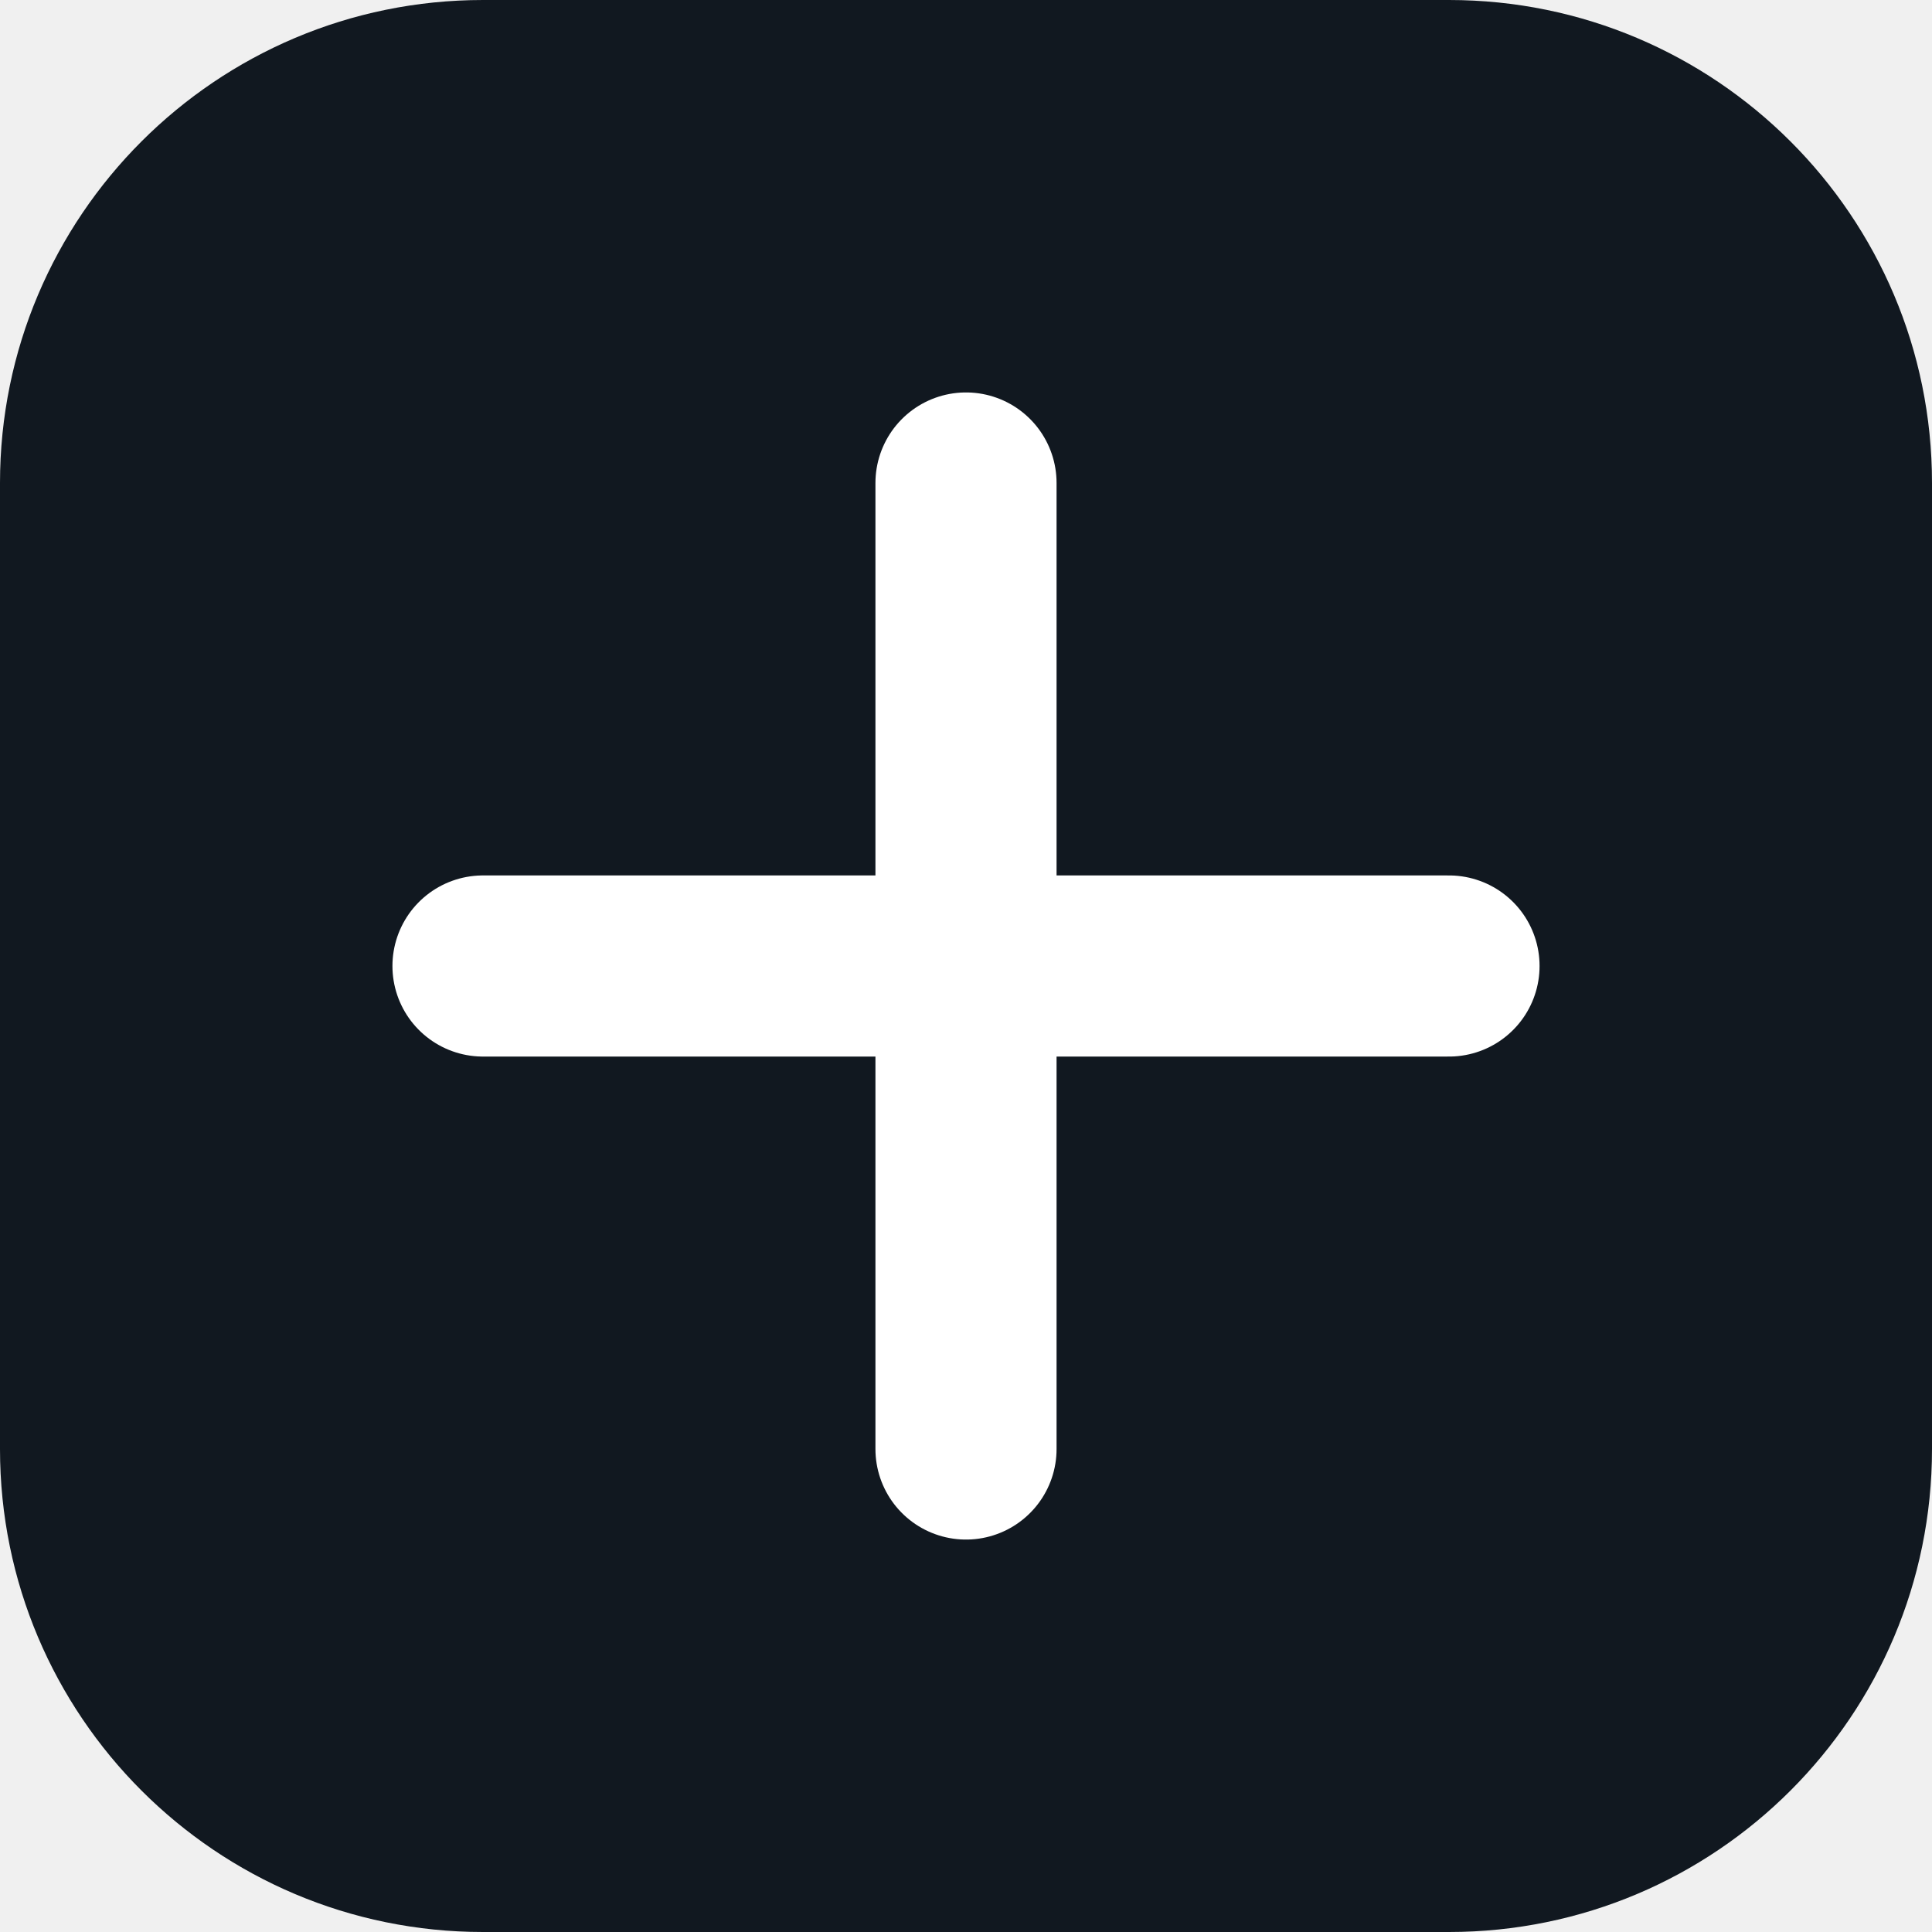
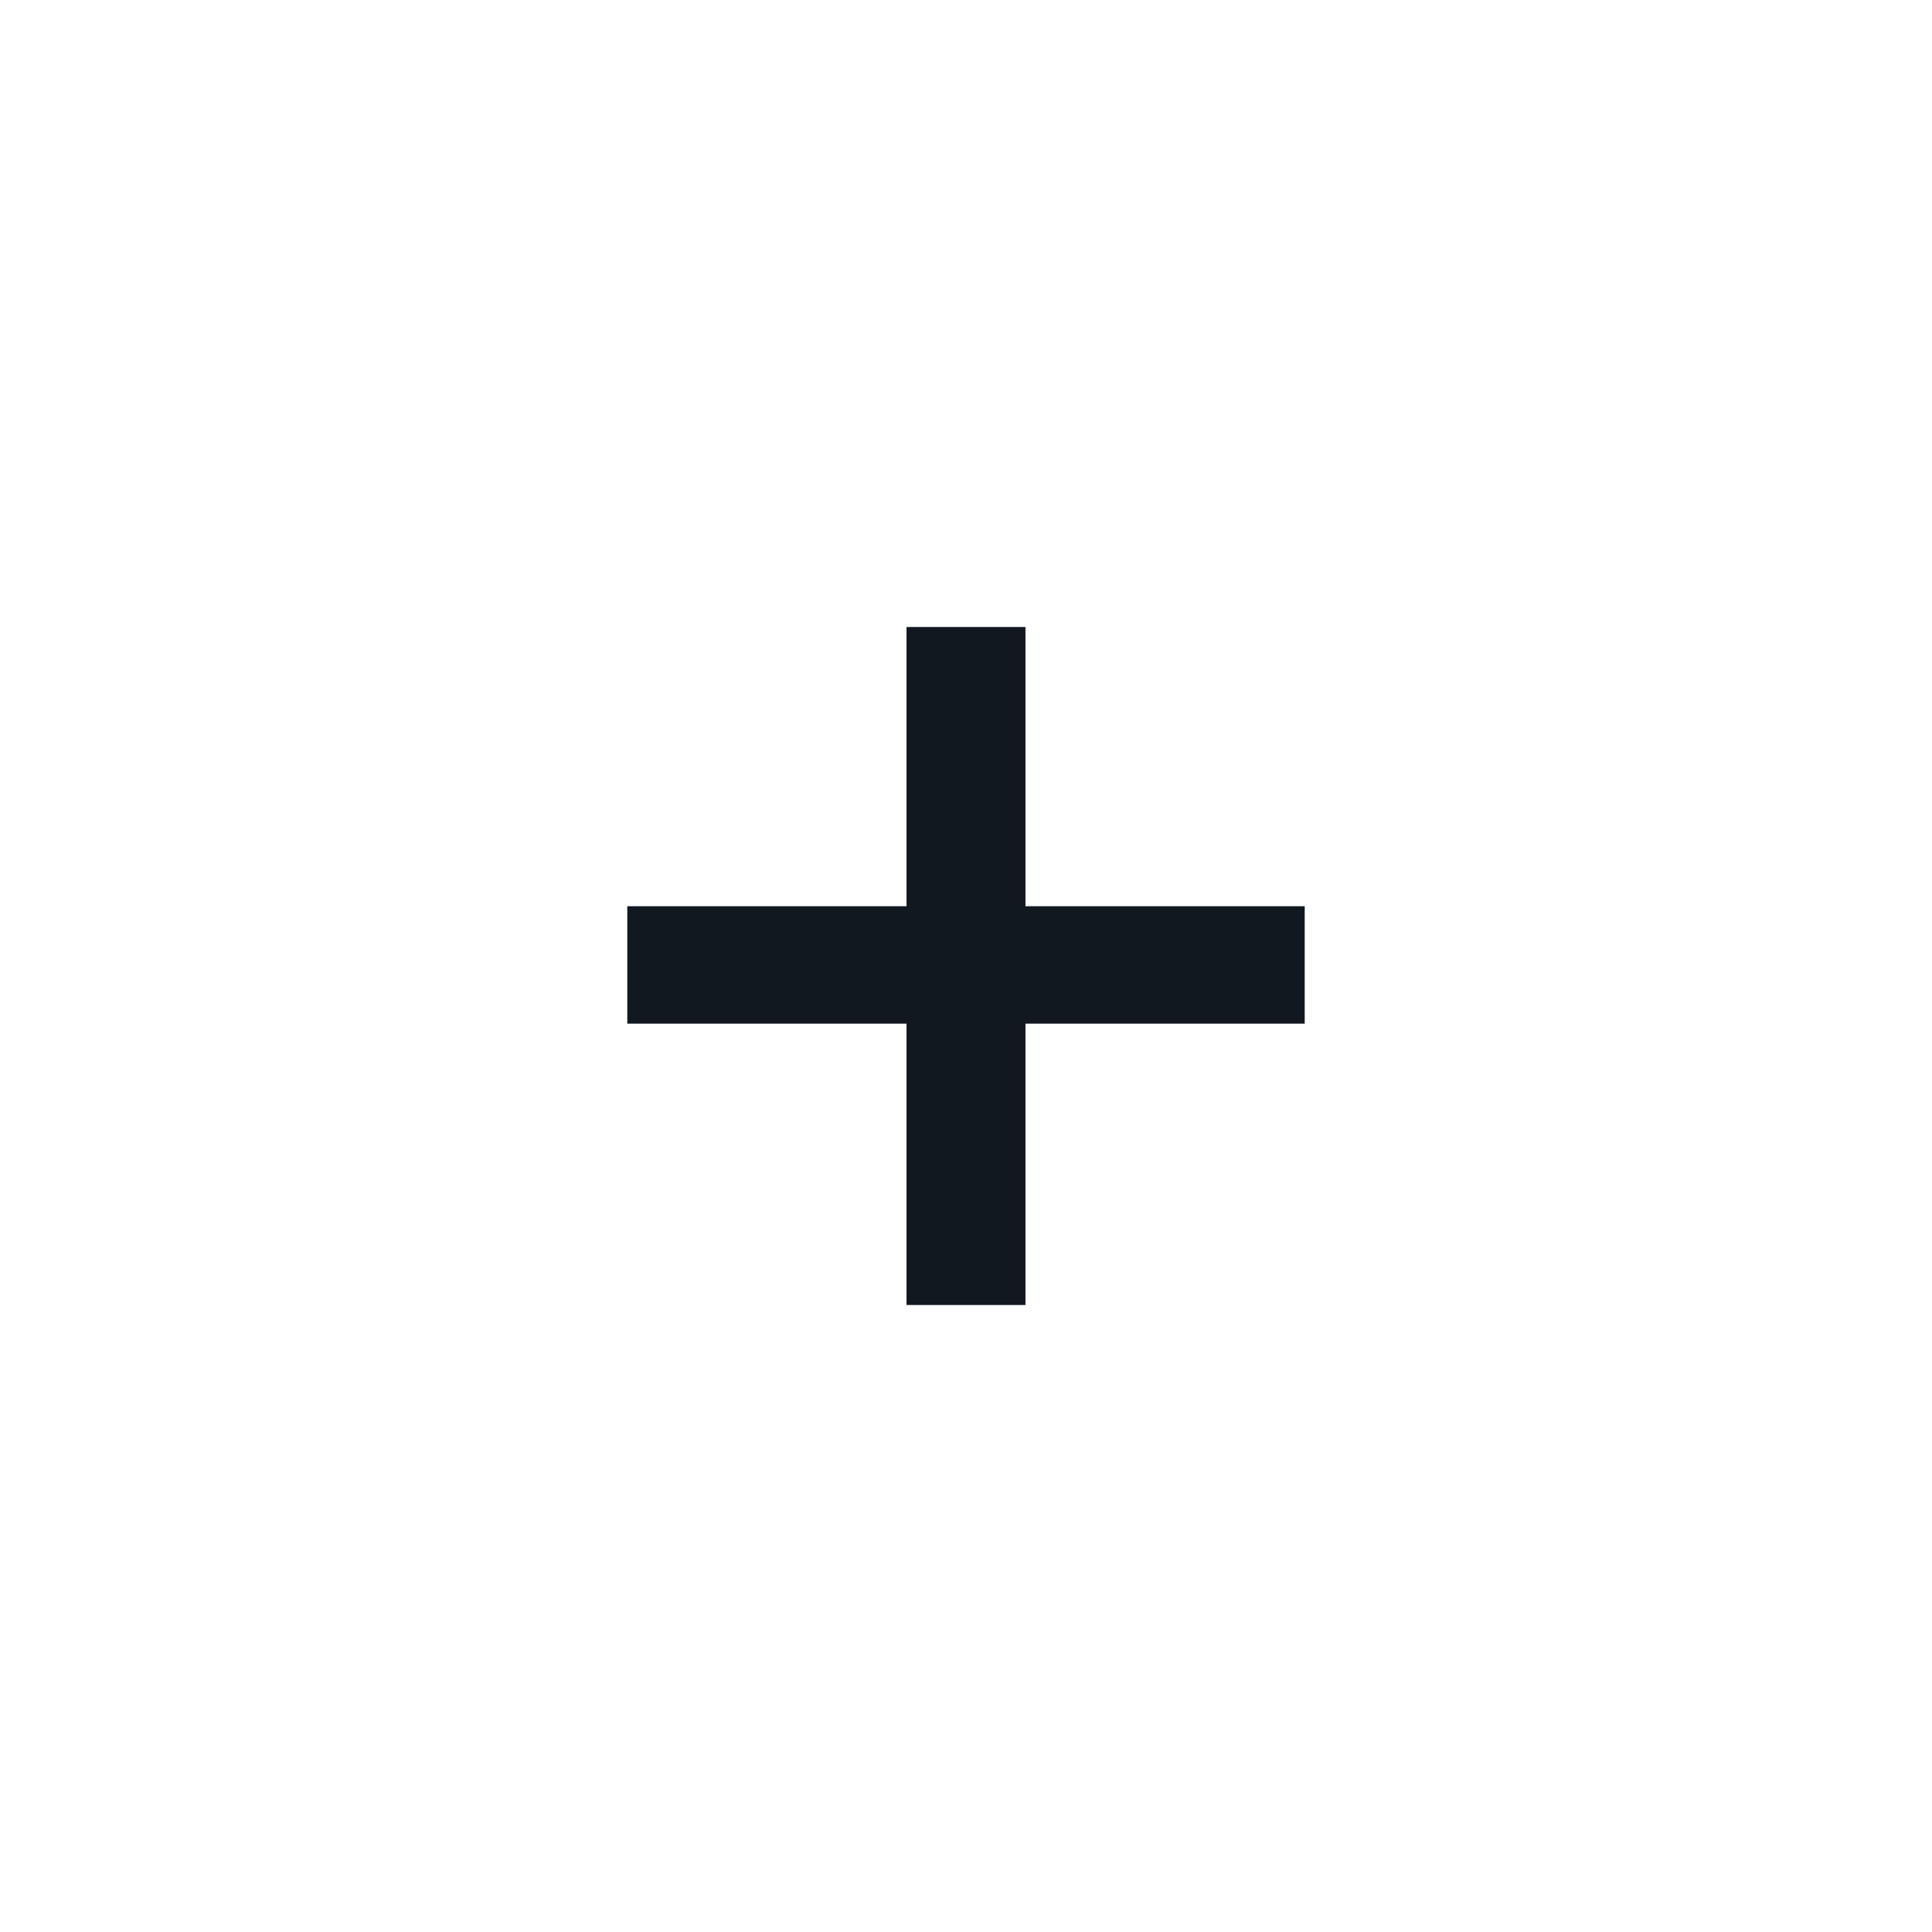
- <svg xmlns="http://www.w3.org/2000/svg" viewBox="0 0 32 32">
-   <rect width="32" height="32" rx="8" fill="#111820" />
-   <path d="M16 8v16M8 16h16" stroke="#fff" stroke-width="3" stroke-linecap="round" />
+ <svg xmlns="http://www.w3.org/2000/svg" viewBox="22 22 64 64">
+   <rect x="0" y="0" width="108" height="108" fill="#FFFFFF" />
+   <path d="M55.97 65.23L52.03 65.23L52.03 55.91L42.78 55.91L42.78 52.02L52.03 52.02L52.03 42.77L55.97 42.77L55.97 52.02L65.22 52.02L65.22 55.91L55.97 55.91L55.97 65.23Z" fill="#111820" />
</svg>
